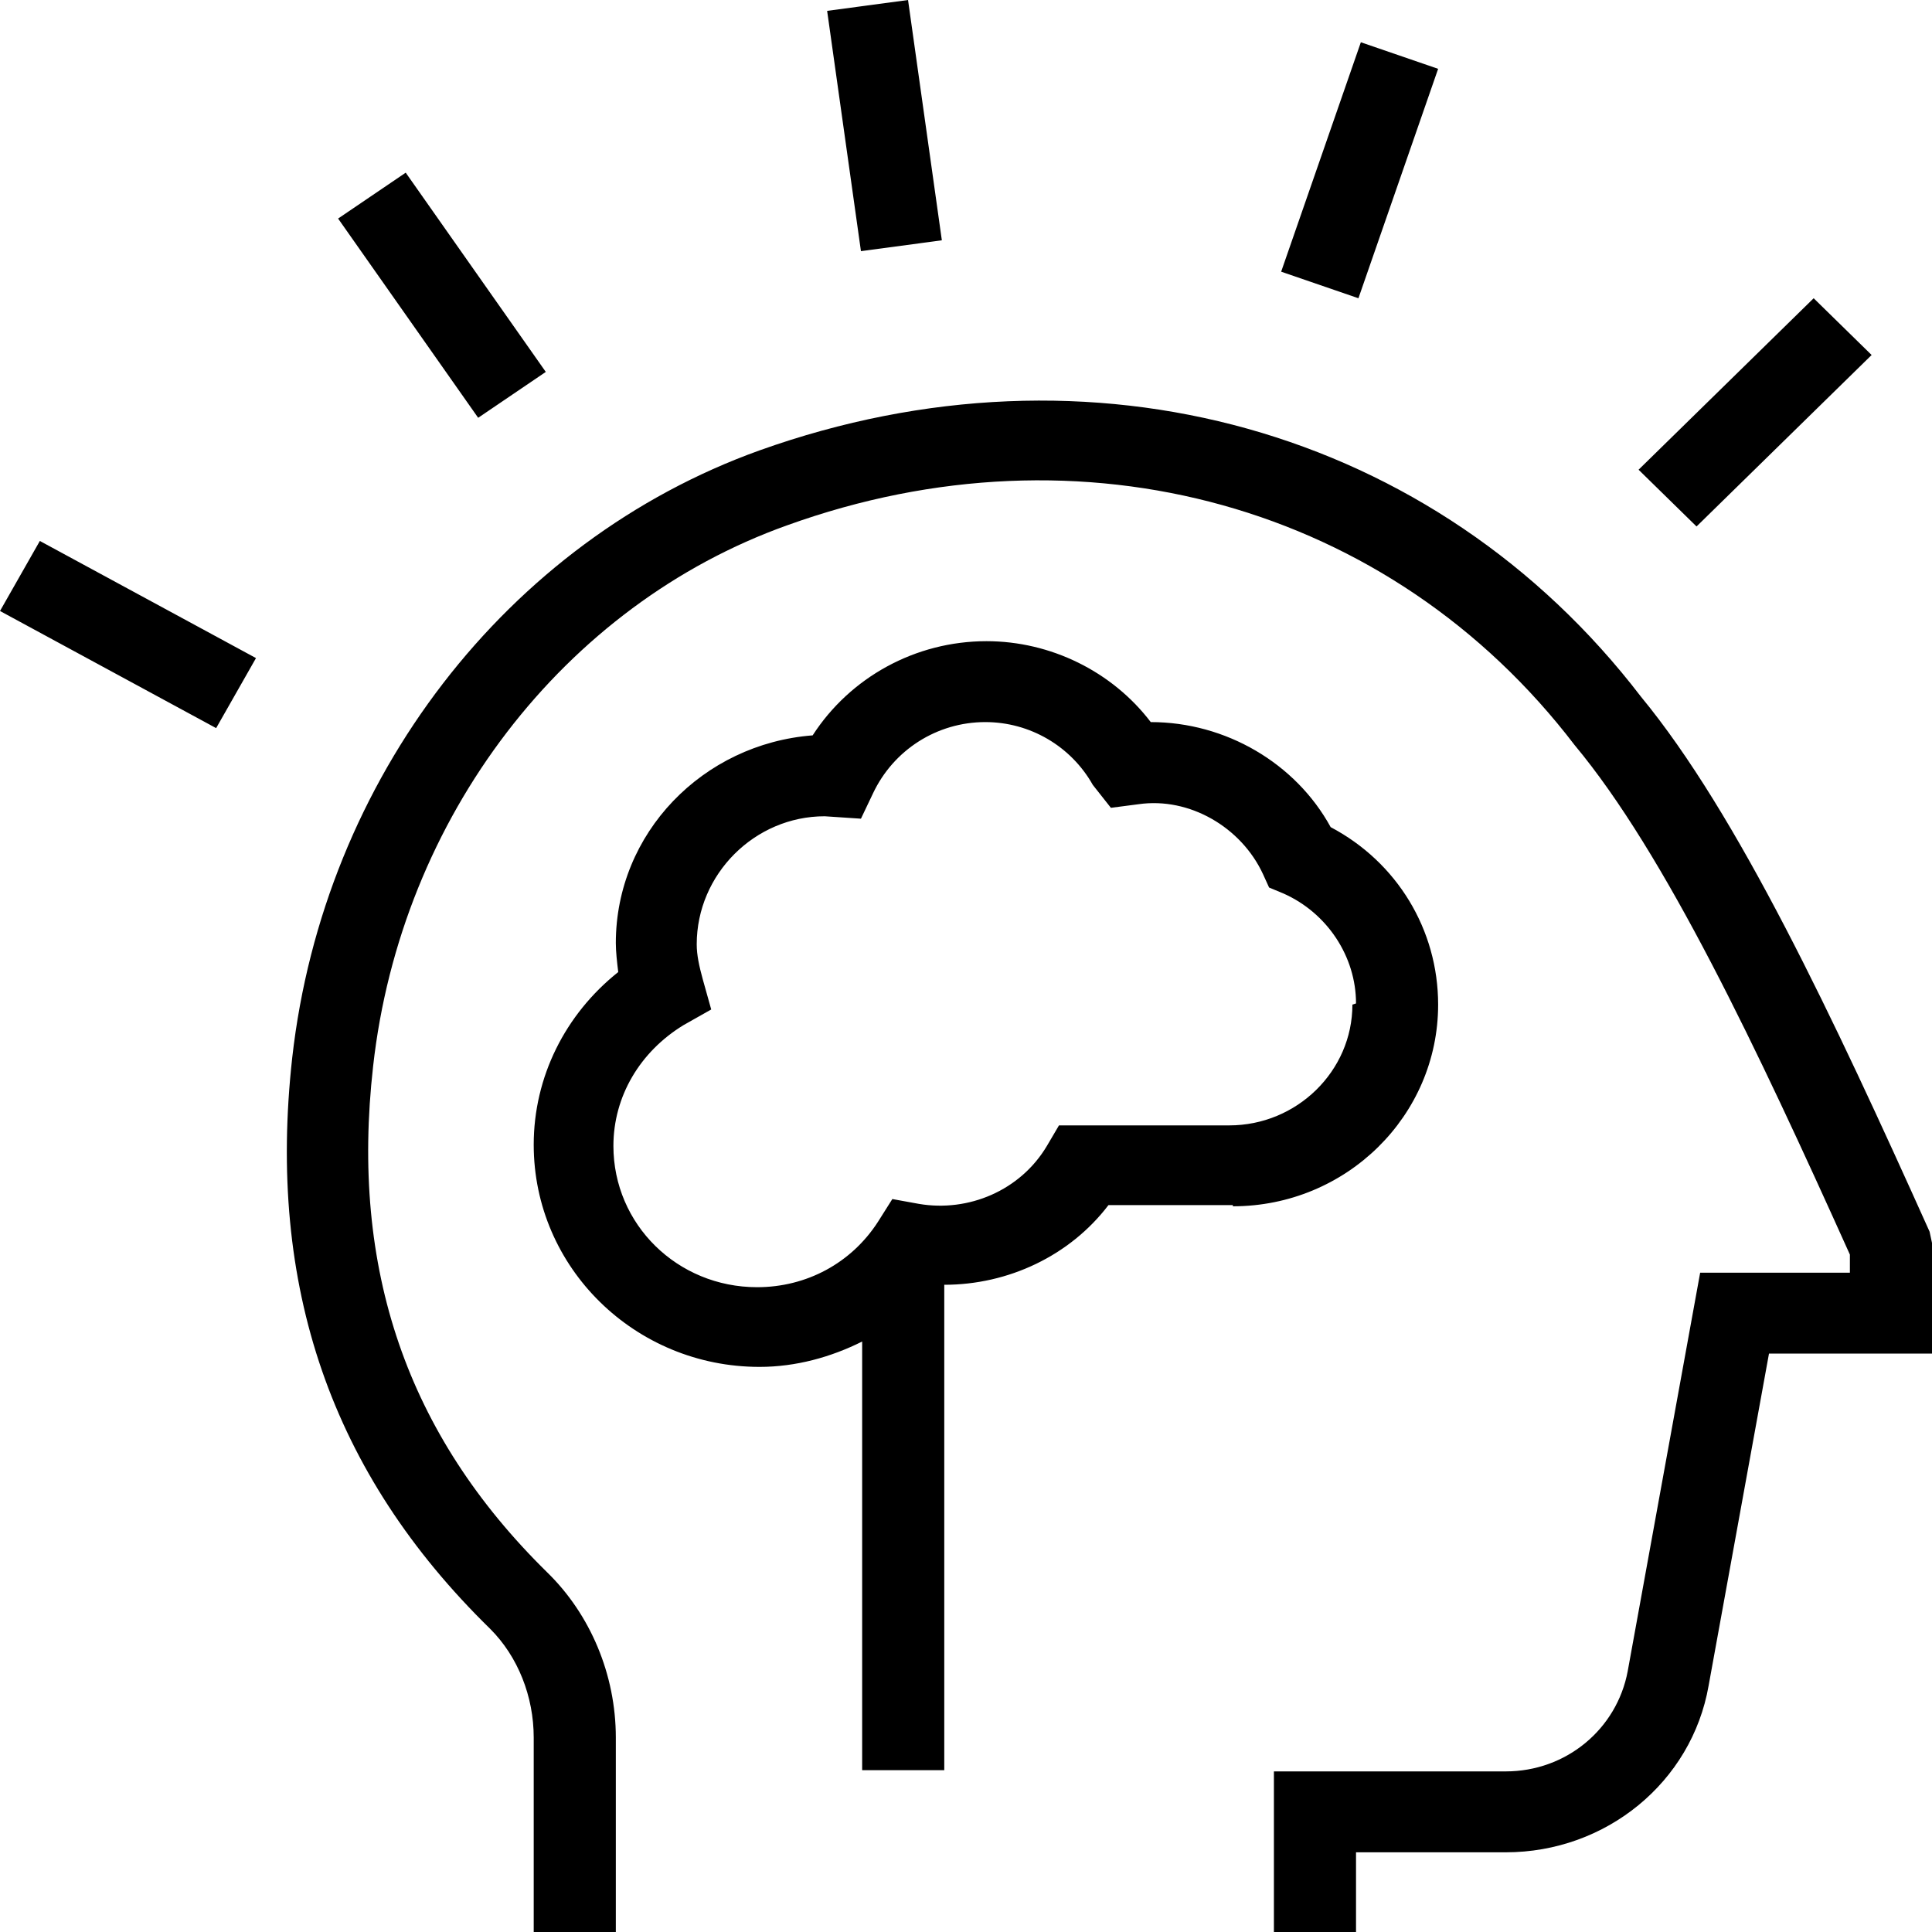
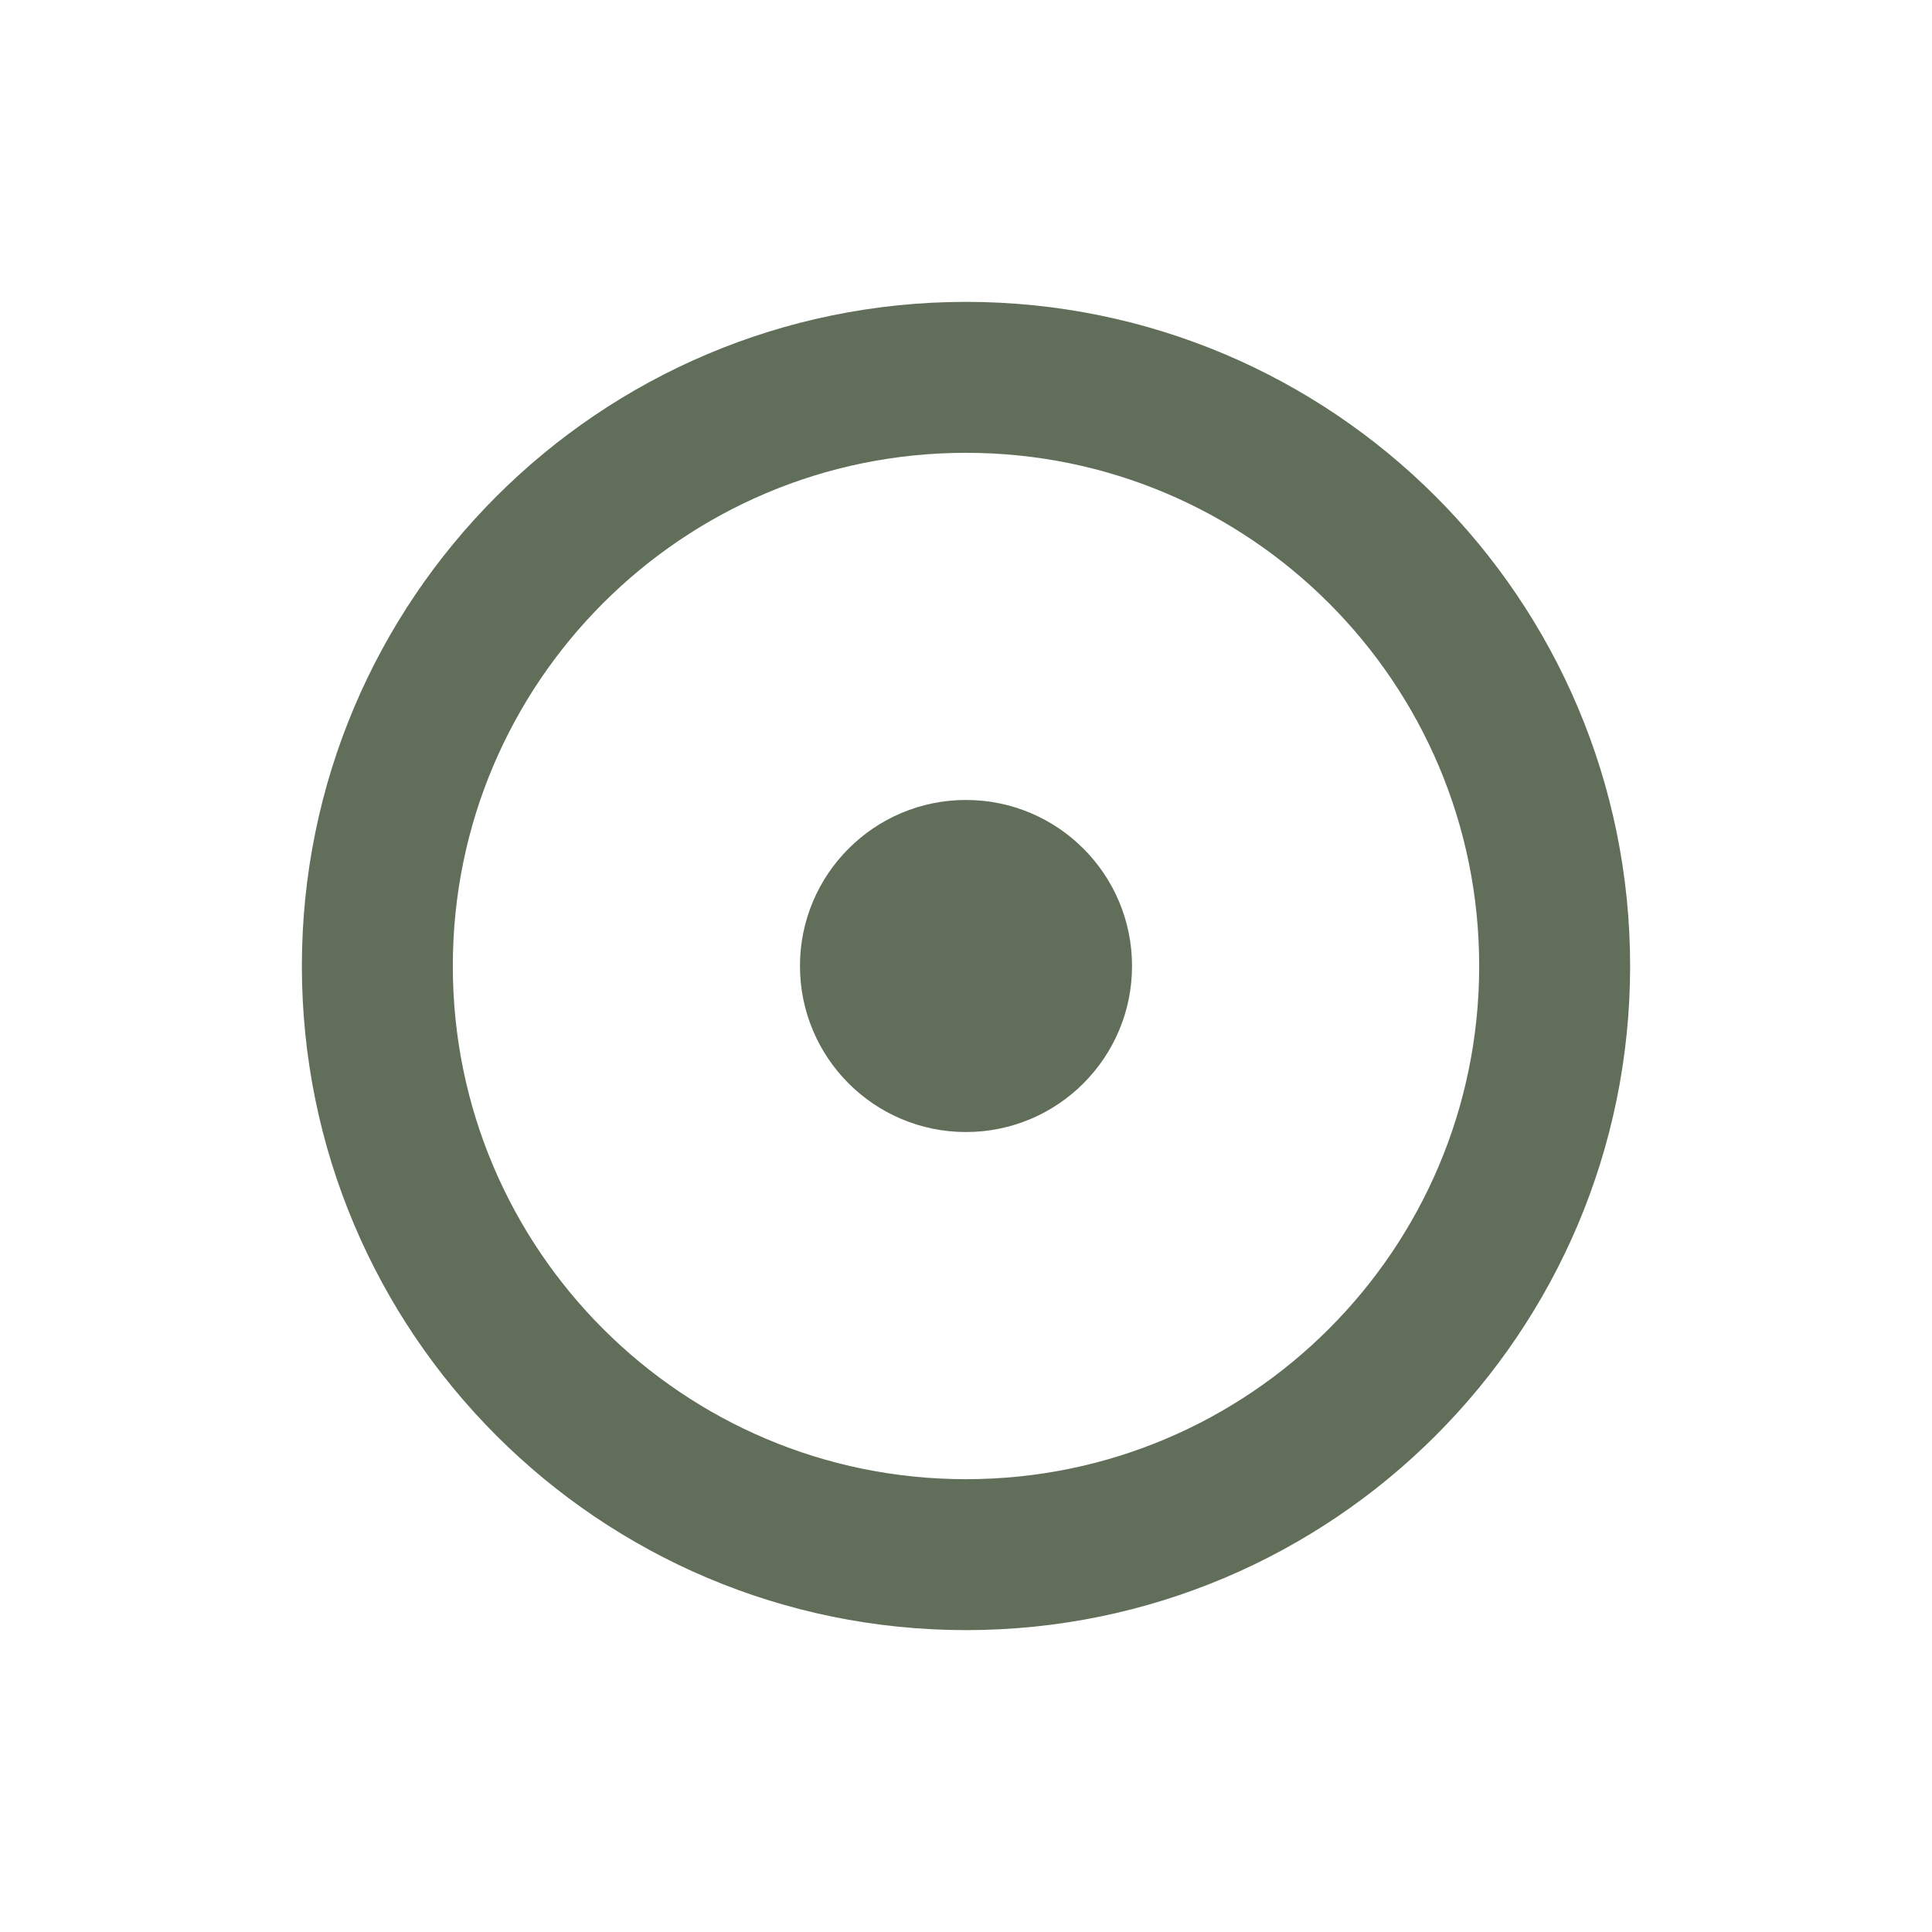
- <svg xmlns="http://www.w3.org/2000/svg" id="Layer_2" viewBox="0 0 16 16">
-   <g id="Layer_1-2" data-name="Layer_1">
-     <path d="M16,10.32v.89h-1.35l-.5,2.75c-.14.8-.85,1.38-1.68,1.38h-1.24v.67h-.68v-1.34h1.92c.5,0,.92-.35,1.01-.83l.6-3.3h1.24v-.15c-.77-1.71-1.53-3.32-2.28-4.22-1.52-1.99-4.08-2.7-6.52-1.82-1.85.66-3.2,2.42-3.43,4.48-.19,1.68.28,3.05,1.44,4.19.36.35.57.85.57,1.37v1.62s-.68,0-.68,0v-1.62c0-.34-.13-.67-.36-.9-1.32-1.29-1.85-2.84-1.64-4.73.26-2.31,1.78-4.28,3.87-5.03,2.74-.98,5.6-.18,7.3,2.04.8.97,1.59,2.65,2.39,4.43,0,0,.03.14.03.14ZM7.8,1.99l-.28-1.99-.67.09.28,1.99.67-.09ZM4.52,3.08l-1.16-1.65-.56.38,1.16,1.65.56-.38ZM0,5.06l1.79.97.33-.58-1.79-.97S0,5.06,0,5.06ZM11.91.57l-.64-.22-.66,1.9.64.22s.66-1.9.66-1.9ZM15.5,2.94l-.48-.47-1.45,1.42.48.47,1.45-1.42ZM10.21,9.98h-1.03c-.32.42-.83.66-1.36.66v4.02h-.68v-3.55c-.26.13-.55.21-.85.21-1.03,0-1.87-.82-1.87-1.84,0-.56.26-1.08.7-1.43-.01-.08-.02-.17-.02-.24,0-.91.72-1.65,1.63-1.72.31-.48.85-.78,1.44-.78.53,0,1.04.25,1.36.67h0c.62,0,1.2.34,1.49.87.55.29.89.85.89,1.47,0,.92-.76,1.67-1.7,1.67ZM11.23,8.31c0-.39-.24-.75-.6-.91l-.12-.05-.05-.11c-.18-.39-.61-.64-1.03-.58l-.23.03-.15-.19c-.18-.32-.52-.52-.89-.52-.4,0-.76.23-.93.59l-.1.21-.3-.02c-.58,0-1.06.48-1.06,1.06,0,.09.02.18.05.29l.07.25-.23.13c-.36.22-.58.59-.58,1,0,.65.53,1.17,1.19,1.17.41,0,.78-.2,1-.54l.12-.19.22.04c.41.07.84-.11,1.06-.48l.1-.17h1.41c.56,0,1.02-.45,1.02-1h0Z" />
-   </g>
+ <svg xmlns="http://www.w3.org/2000/svg" viewBox="0 0 128 128">
+   <circle cx="64" cy="64" r="39" fill="none" stroke="#616f5a" stroke-width="10" />
+   <circle cx="64" cy="64" r="11" fill="#616f5a" />
</svg>
